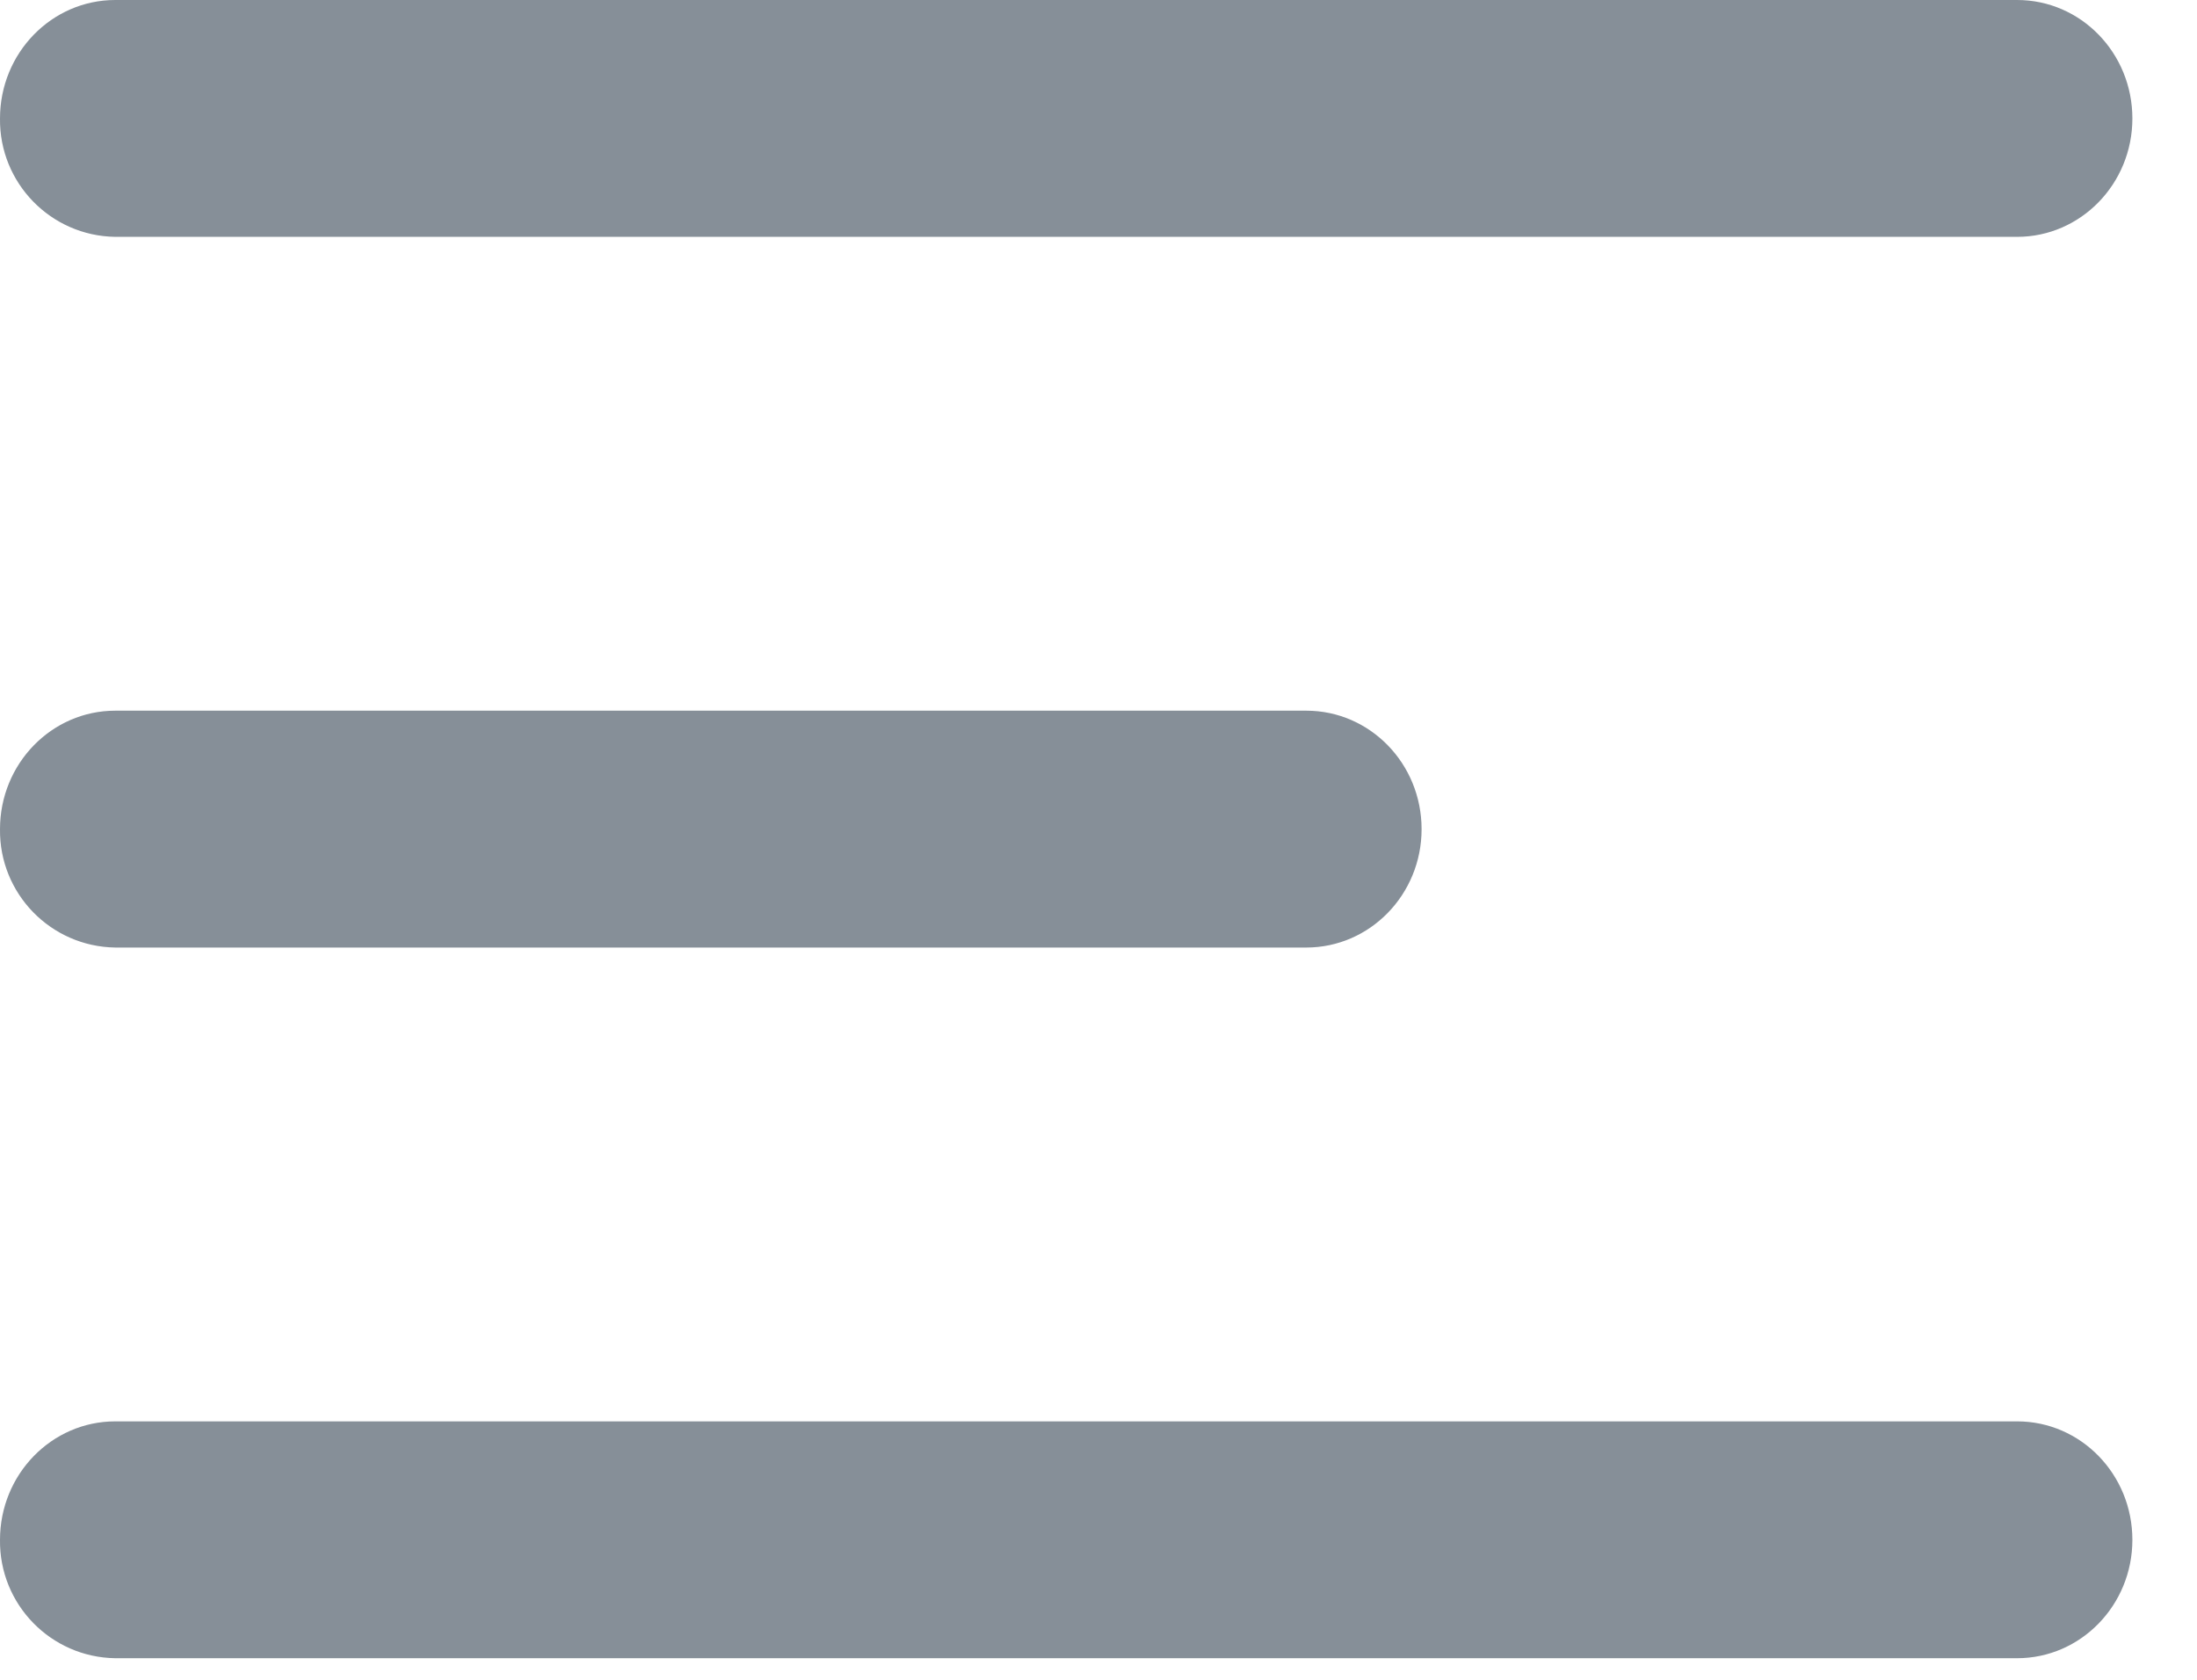
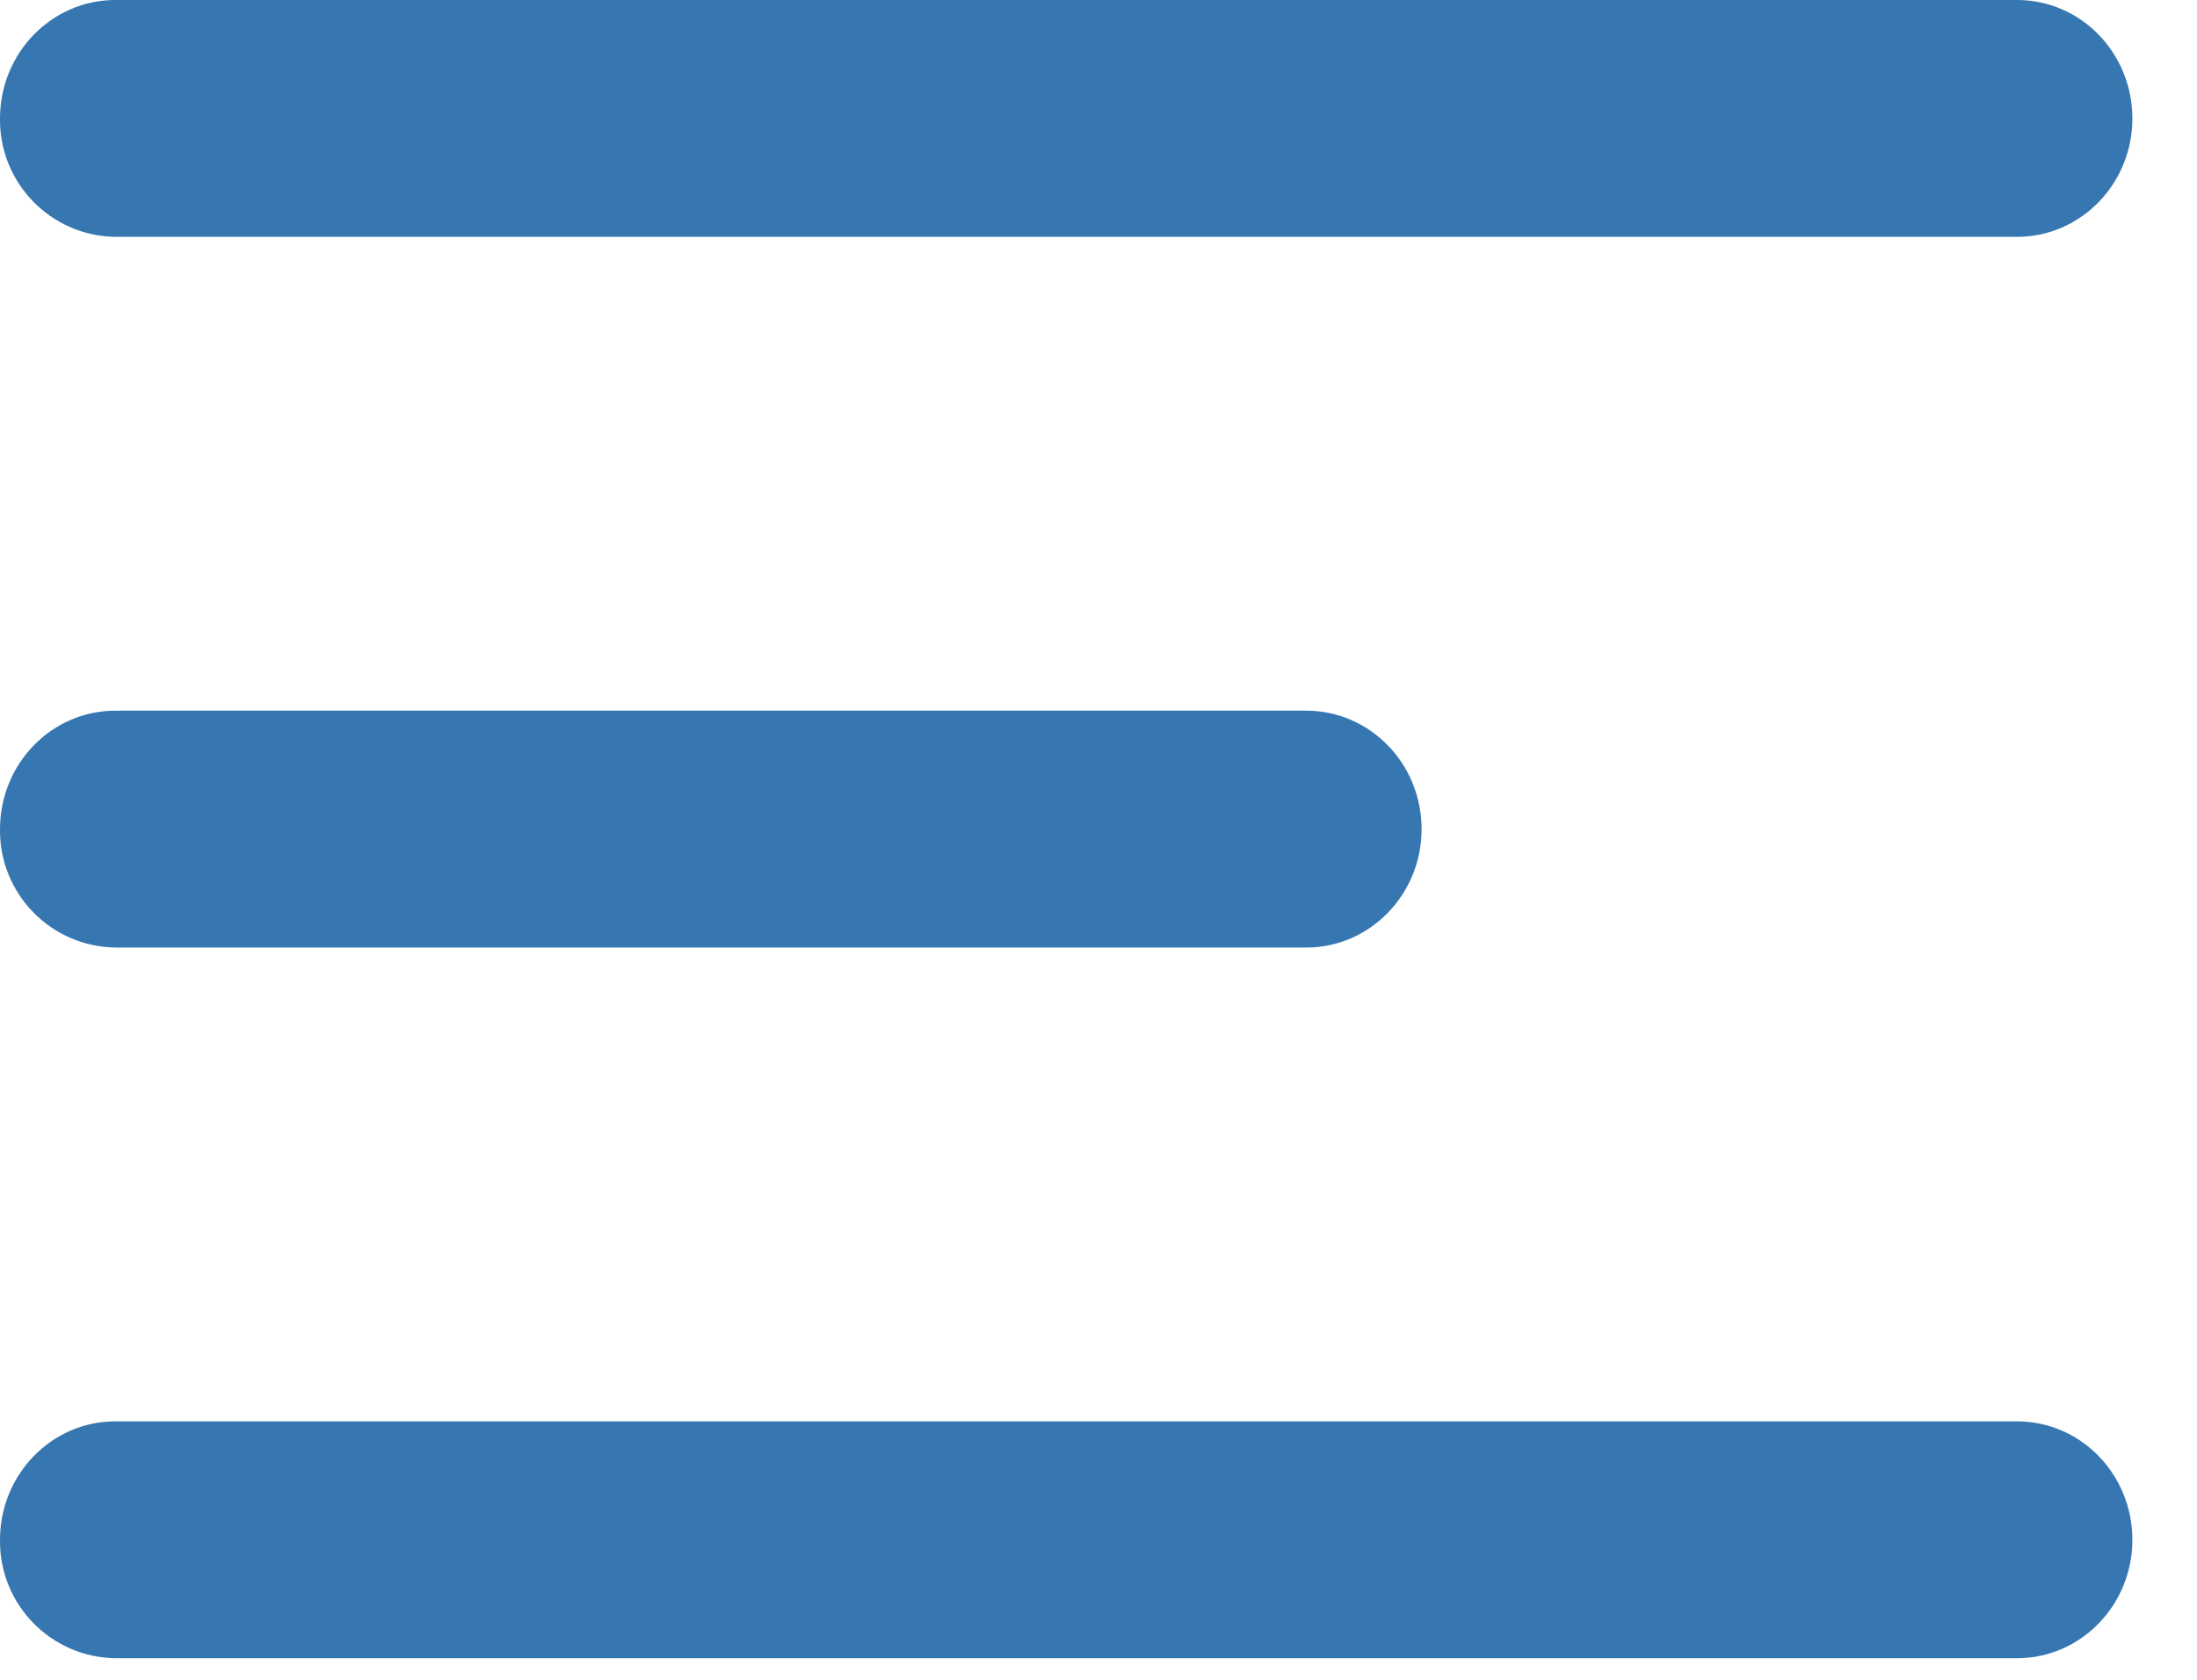
<svg xmlns="http://www.w3.org/2000/svg" width="17" height="13" fill="none">
-   <path fill-rule="evenodd" clip-rule="evenodd" d="M0 11.917C0 11.41.4 11 .892 11h14.716c.493 0 .892.41.892.917 0 .506-.4.916-.892.916H.892A.905.905 0 010 11.917zm0-11C0 .41.4 0 .892 0h14.716c.493 0 .892.41.892.917 0 .506-.4.916-.892.916H.892A.905.905 0 010 .917zm0 5.5C0 5.91.4 5.5.892 5.5h9.216c.493 0 .892.41.892.917 0 .506-.4.916-.892.916H.892A.905.905 0 010 6.417z" fill="#868F98" />
+   <path fill-rule="evenodd" clip-rule="evenodd" d="M0 11.917C0 11.41.4 11 .892 11h14.716c.493 0 .892.41.892.917 0 .506-.4.916-.892.916H.892A.905.905 0 010 11.917zm0-11C0 .41.4 0 .892 0h14.716c.493 0 .892.41.892.917 0 .506-.4.916-.892.916H.892A.905.905 0 010 .917zm0 5.5C0 5.91.4 5.5.892 5.5h9.216c.493 0 .892.41.892.917 0 .506-.4.916-.892.916H.892A.905.905 0 010 6.417z" fill="#3777B1" />
</svg>
